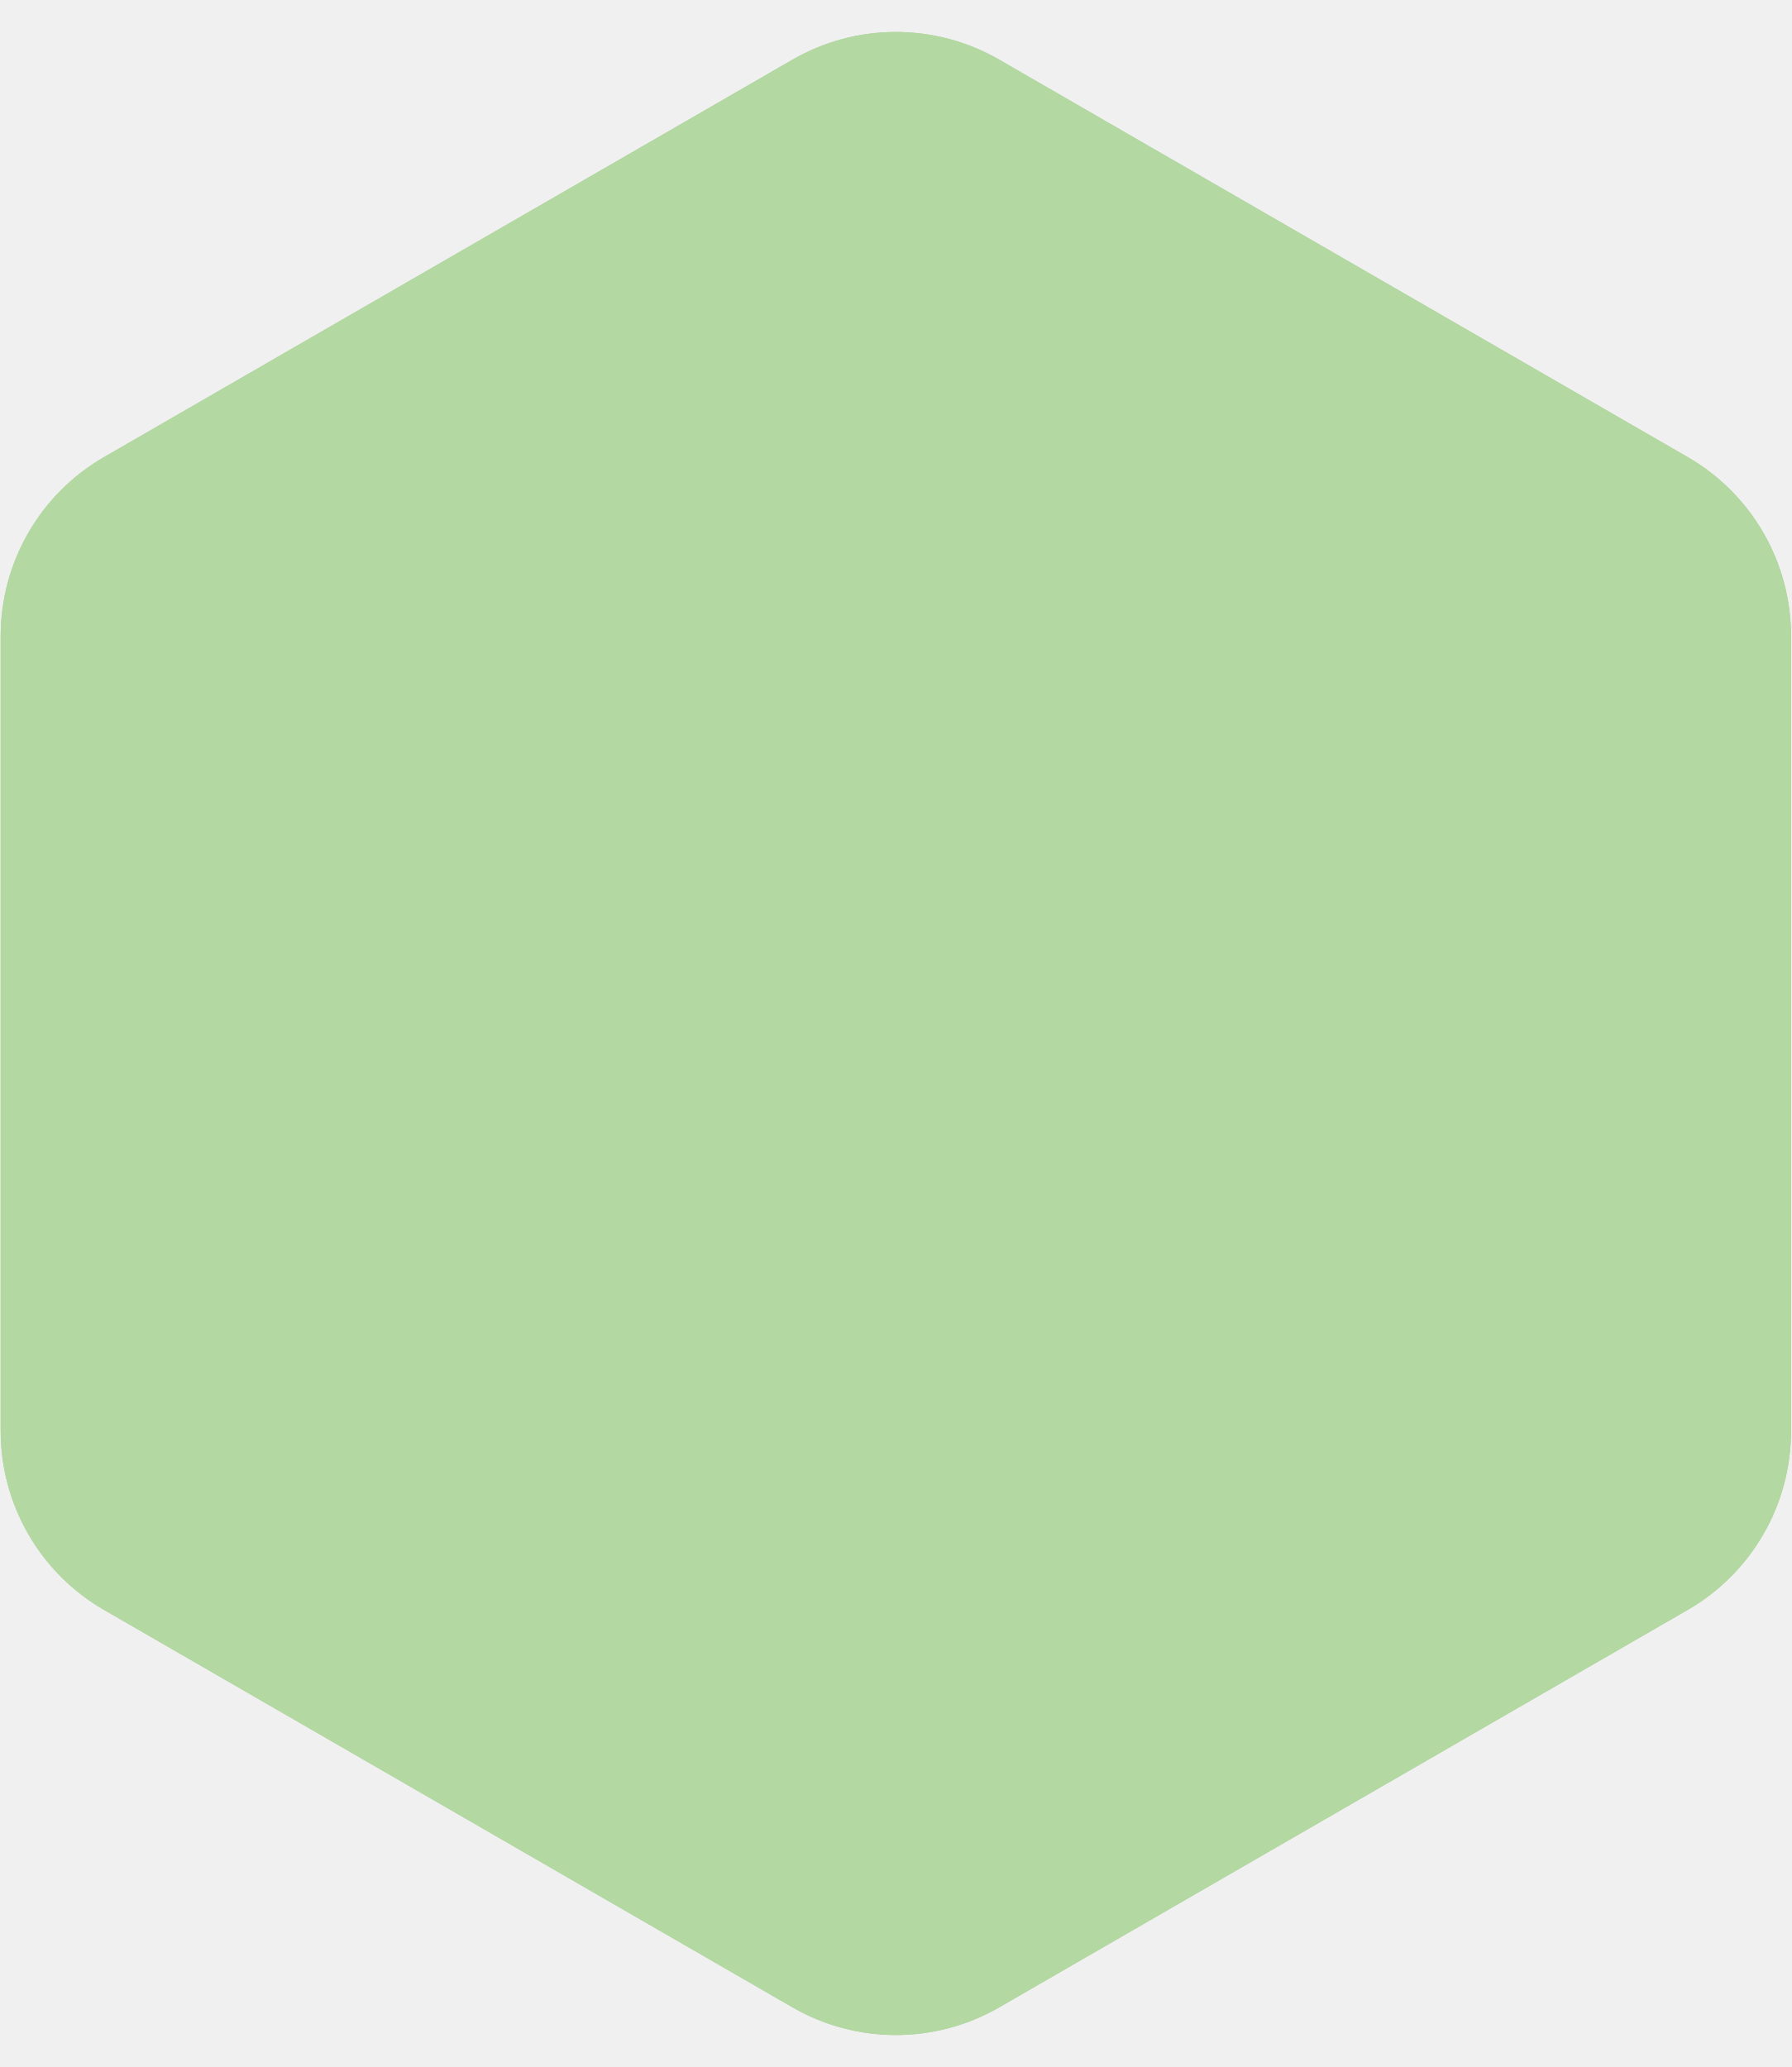
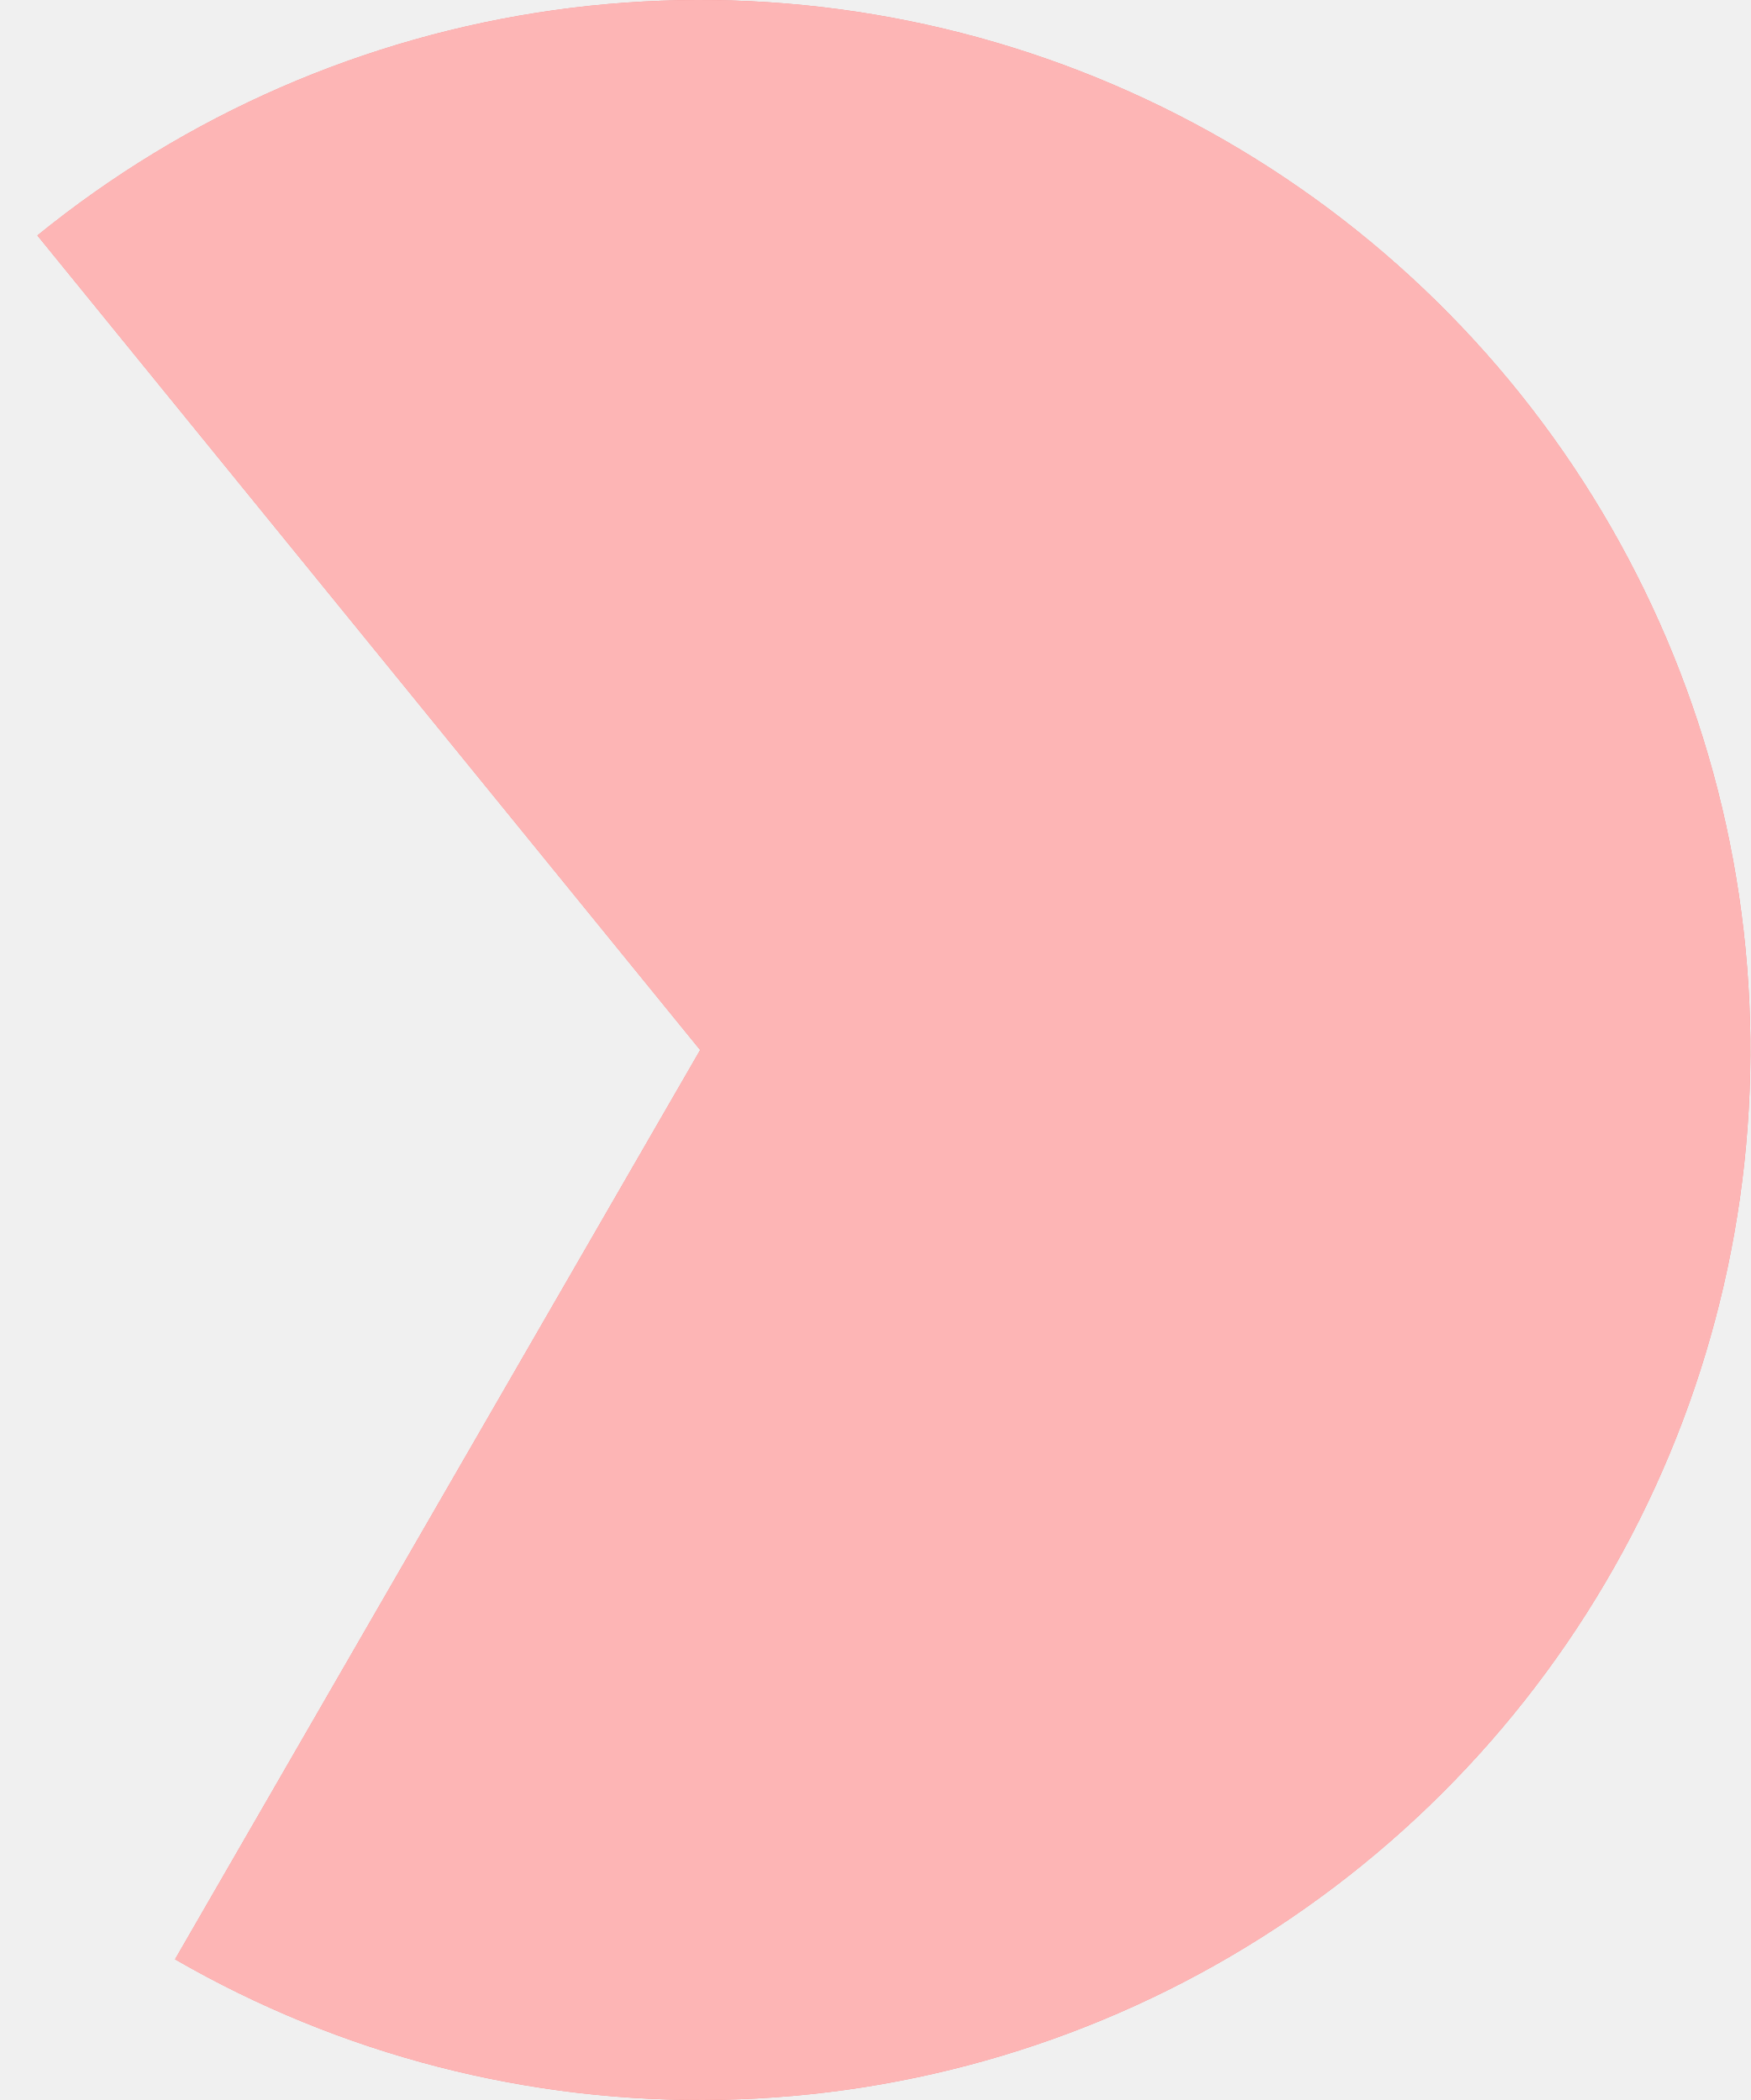
- <svg xmlns="http://www.w3.org/2000/svg" width="26" height="30" viewBox="0 0 26 30" fill="none">
-   <path d="M11.5 0.866C12.428 0.33 13.572 0.33 14.5 0.866L24.49 6.634C25.419 7.17 25.99 8.16 25.99 9.232V20.768C25.99 21.84 25.419 22.83 24.49 23.366L14.5 29.134C13.572 29.67 12.428 29.67 11.5 29.134L1.51 23.366C0.581 22.83 0.01 21.84 0.01 20.768V9.232C0.01 8.16 0.581 7.17 1.51 6.634L11.5 0.866Z" fill="#67B044" />
-   <path d="M11.5 0.866C12.428 0.33 13.572 0.33 14.5 0.866L24.49 6.634C25.419 7.17 25.99 8.16 25.99 9.232V20.768C25.99 21.84 25.419 22.83 24.49 23.366L14.5 29.134C13.572 29.67 12.428 29.67 11.5 29.134L1.51 23.366C0.581 22.83 0.01 21.84 0.01 20.768V9.232C0.01 8.16 0.581 7.17 1.51 6.634L11.5 0.866Z" fill="white" fill-opacity="0.5" />
+ <svg xmlns="http://www.w3.org/2000/svg" width="25" height="30" viewBox="0 0 25 30" fill="none">
+   <path d="M2.5 27.99C4.868 29.358 7.565 30.052 10.299 29.997C13.033 29.943 15.7 29.142 18.011 27.681C20.323 26.221 22.192 24.157 23.415 21.711C24.638 19.266 25.17 16.532 24.952 13.806C24.735 11.081 23.776 8.466 22.181 6.246C20.585 4.025 18.412 2.284 15.898 1.208C13.384 0.133 10.624 -0.234 7.916 0.145C5.208 0.525 2.656 1.638 0.534 3.364L10 15L2.5 27.99Z" fill="#F94545" />
+   <path d="M2.5 27.99C4.868 29.358 7.565 30.052 10.299 29.997C13.033 29.943 15.7 29.142 18.011 27.681C20.323 26.221 22.192 24.157 23.415 21.711C24.638 19.266 25.17 16.532 24.952 13.806C24.735 11.081 23.776 8.466 22.181 6.246C20.585 4.025 18.412 2.284 15.898 1.208C13.384 0.133 10.624 -0.234 7.916 0.145C5.208 0.525 2.656 1.638 0.534 3.364L10 15L2.5 27.99Z" fill="white" fill-opacity="0.6" />
</svg>
